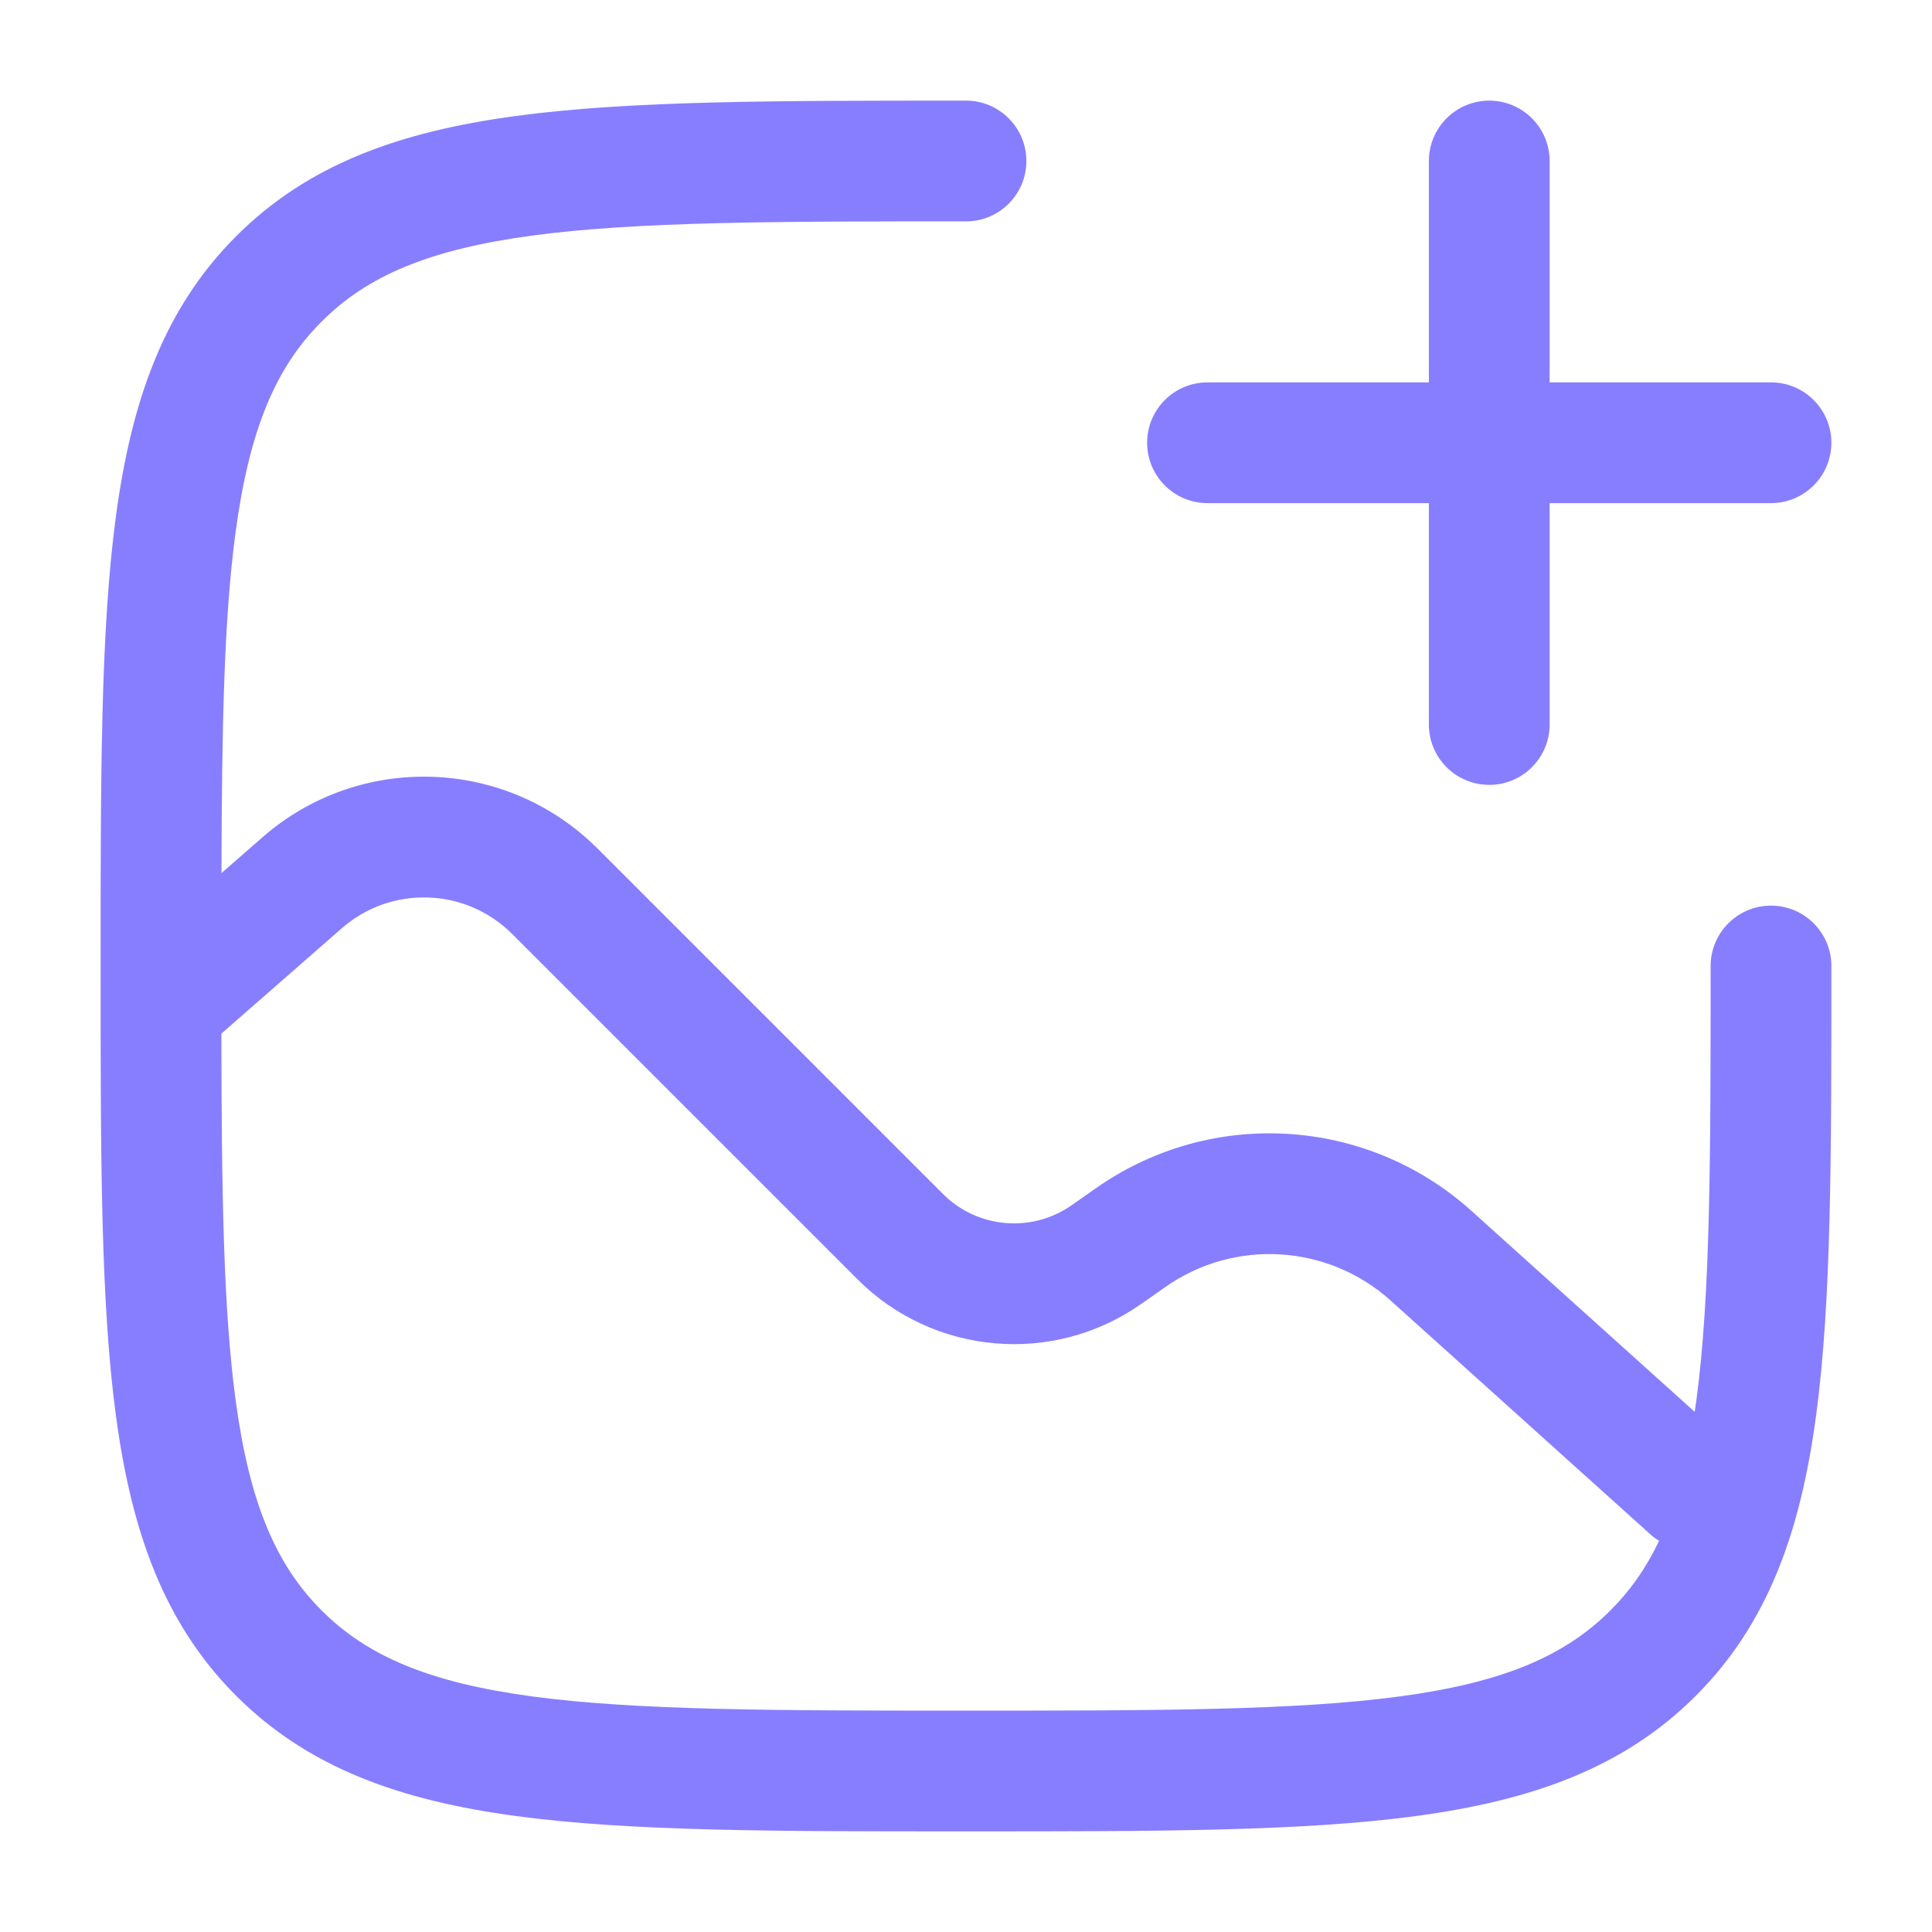
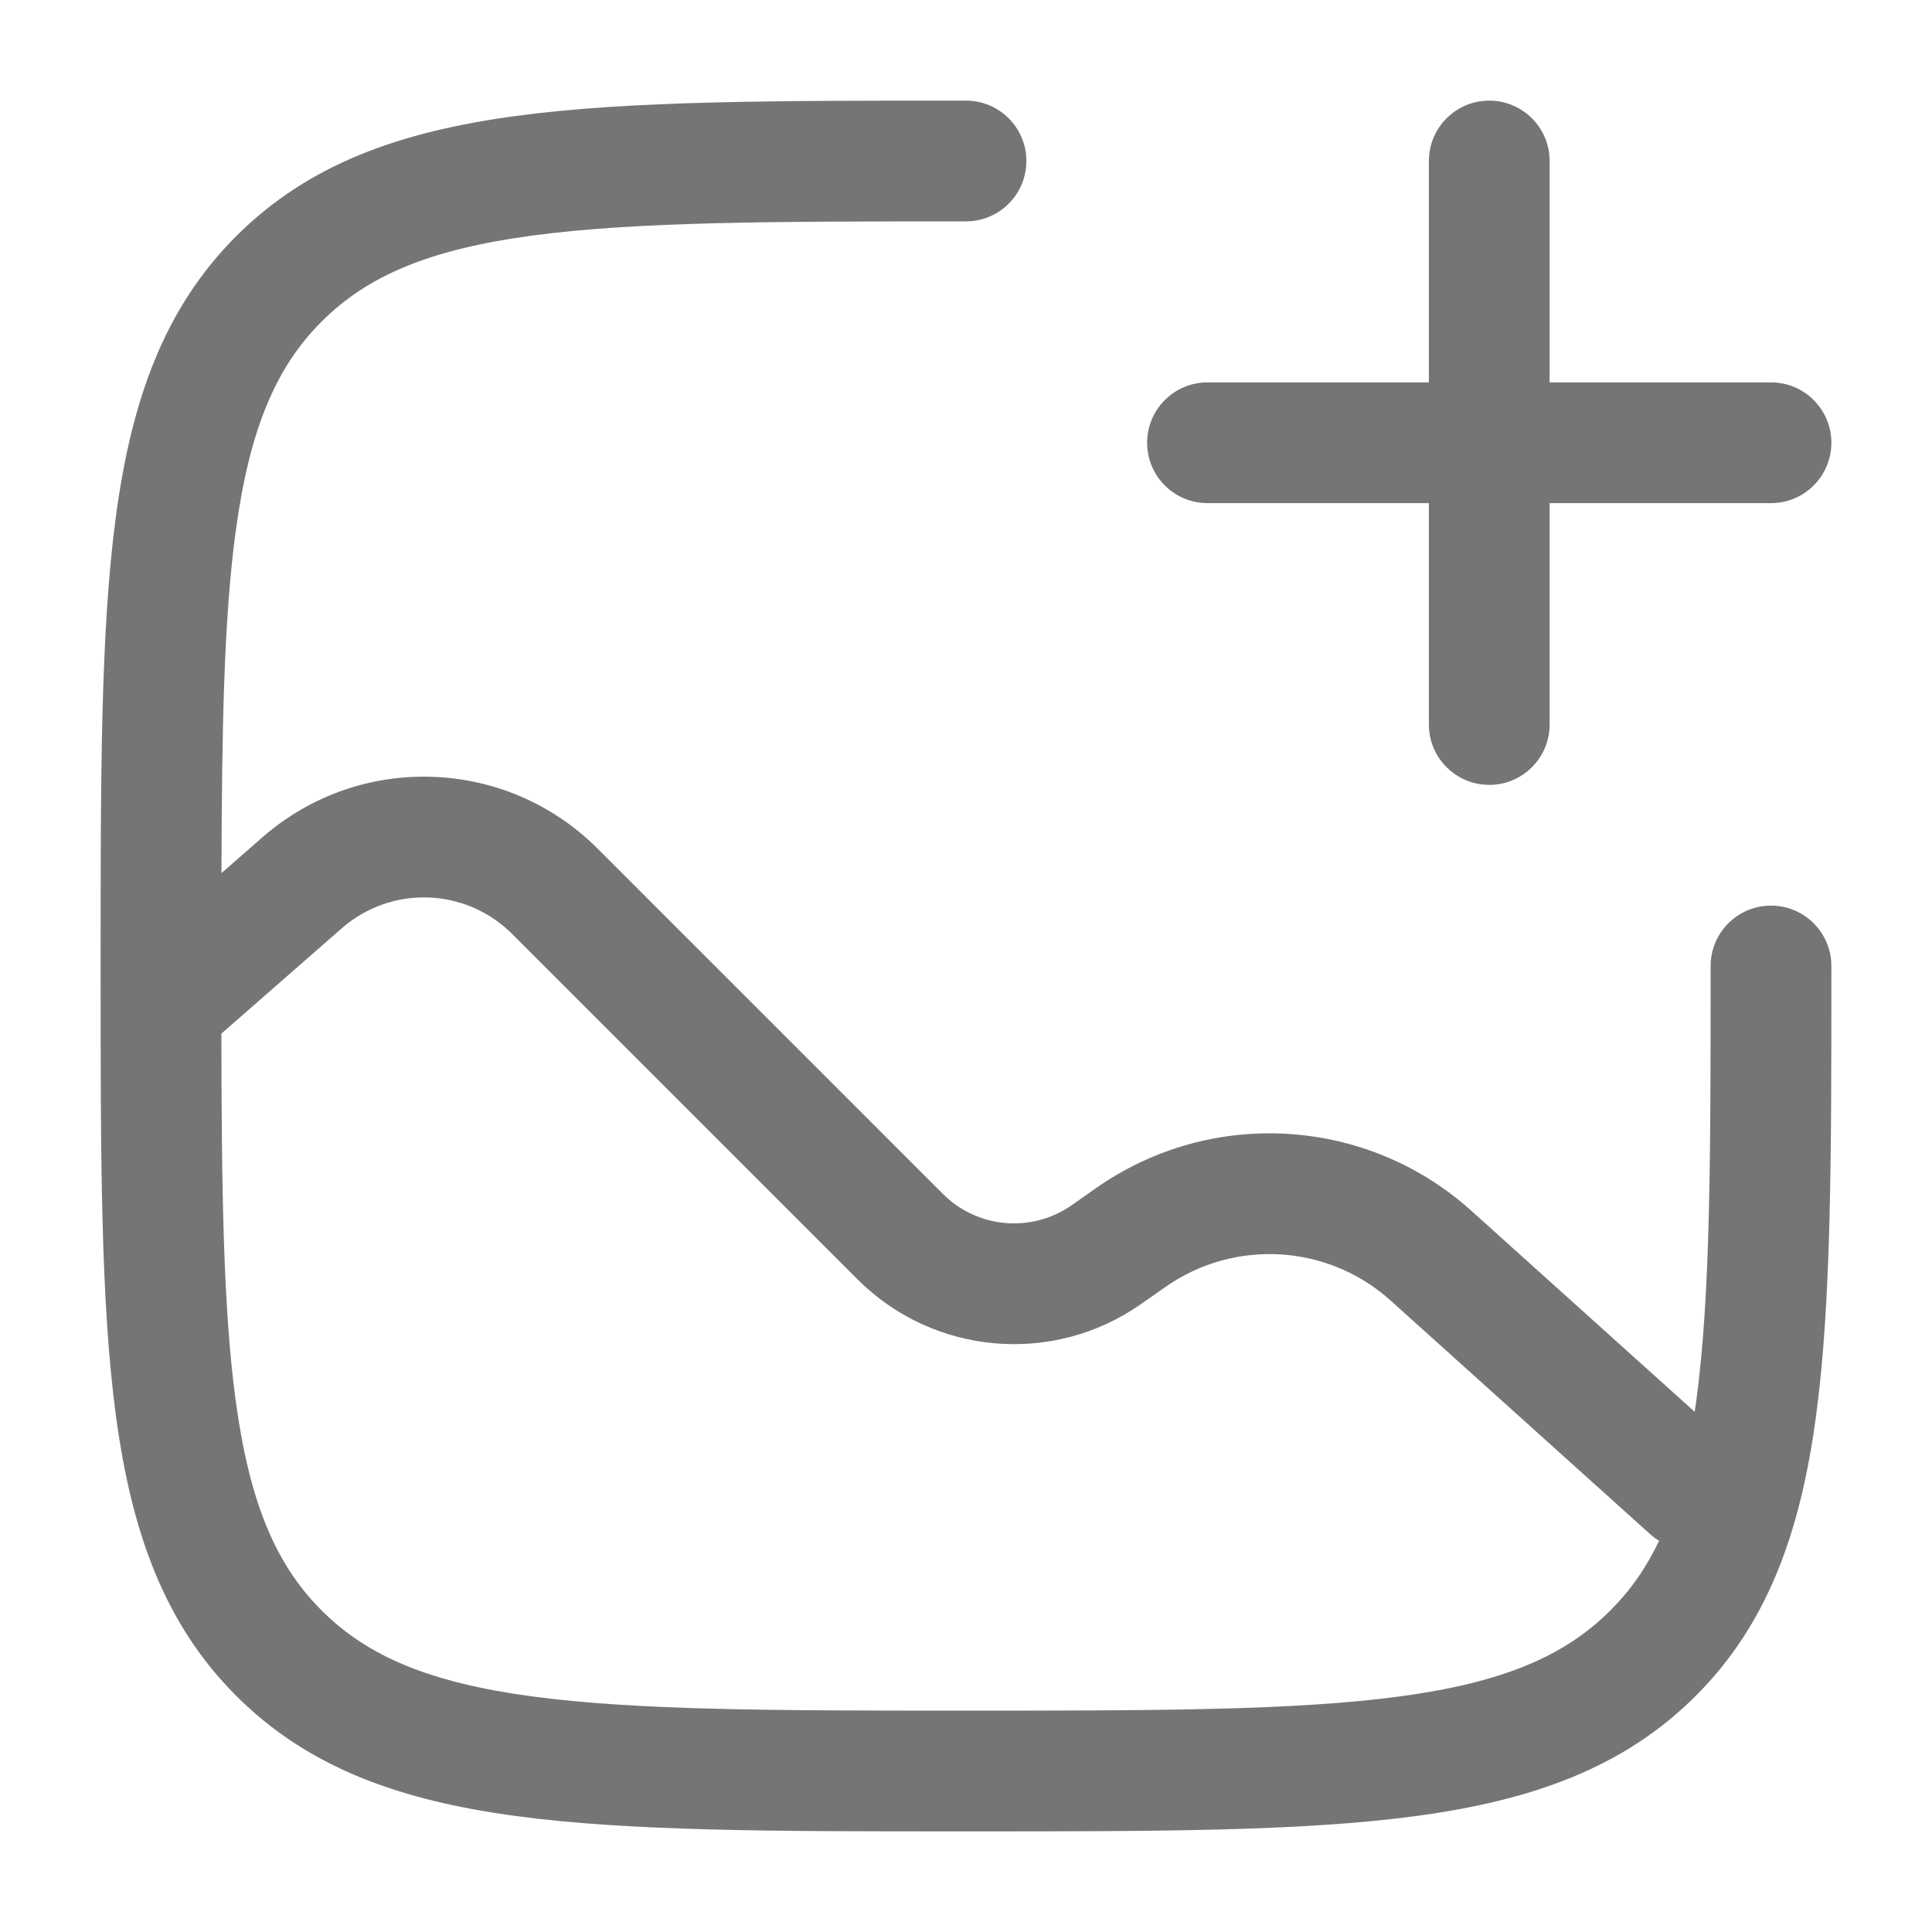
<svg xmlns="http://www.w3.org/2000/svg" width="24" height="24" viewBox="0 0 24 24" fill="none">
-   <path fill-rule="evenodd" clip-rule="evenodd" d="M18.5 1.25C18.914 1.25 19.25 1.586 19.25 2V4.75H22C22.414 4.75 22.75 5.086 22.75 5.5C22.75 5.914 22.414 6.25 22 6.25H19.25V9C19.25 9.414 18.914 9.75 18.5 9.75C18.086 9.75 17.75 9.414 17.75 9V6.25H15C14.586 6.25 14.25 5.914 14.25 5.5C14.25 5.086 14.586 4.75 15 4.75H17.75V2C17.75 1.586 18.086 1.25 18.5 1.25Z" fill="#877EFF" />
-   <path fill-rule="evenodd" clip-rule="evenodd" d="M12 1.25L11.943 1.25C9.634 1.25 7.825 1.25 6.414 1.44C4.969 1.634 3.829 2.039 2.934 2.934C2.039 3.829 1.634 4.969 1.44 6.414C1.25 7.825 1.25 9.634 1.25 11.943V12.057C1.25 14.366 1.25 16.175 1.44 17.586C1.634 19.031 2.039 20.171 2.934 21.066C3.829 21.961 4.969 22.366 6.414 22.56C7.825 22.75 9.634 22.75 11.943 22.75H12.057C14.366 22.75 16.175 22.75 17.586 22.56C19.031 22.366 20.171 21.961 21.066 21.066C21.961 20.171 22.366 19.031 22.56 17.586C22.75 16.175 22.75 14.366 22.75 12.057V12C22.75 11.586 22.414 11.25 22 11.25C21.586 11.25 21.25 11.586 21.25 12C21.25 14.378 21.248 16.086 21.074 17.386C21.067 17.438 21.06 17.488 21.052 17.538L18.278 15.041C16.979 13.872 15.044 13.755 13.613 14.761L13.315 14.97C12.818 15.319 12.142 15.261 11.713 14.831L7.423 10.541C6.287 9.406 4.466 9.345 3.258 10.403L2.751 10.846C2.756 9.054 2.781 7.693 2.926 6.614C3.098 5.335 3.425 4.564 3.995 3.995C4.564 3.425 5.335 3.098 6.614 2.926C7.914 2.752 9.622 2.75 12 2.75C12.414 2.75 12.75 2.414 12.75 2C12.75 1.586 12.414 1.25 12 1.25ZM2.926 17.386C3.098 18.665 3.425 19.436 3.995 20.005C4.564 20.575 5.335 20.902 6.614 21.074C7.914 21.248 9.622 21.25 12 21.25C14.378 21.25 16.087 21.248 17.386 21.074C18.665 20.902 19.436 20.575 20.005 20.005C20.249 19.762 20.448 19.481 20.61 19.14C20.571 19.117 20.533 19.089 20.498 19.057L17.275 16.156C16.495 15.454 15.334 15.385 14.476 15.988L14.178 16.197C13.084 16.966 11.597 16.837 10.652 15.892L6.362 11.602C5.785 11.025 4.86 10.994 4.245 11.532L2.75 12.84C2.753 14.788 2.773 16.245 2.926 17.386Z" fill="#877EFF" />
+   <path fill-rule="evenodd" clip-rule="evenodd" d="M18.5 1.25C18.914 1.25 19.25 1.586 19.25 2V4.75H22C22.414 4.75 22.75 5.086 22.75 5.5C22.75 5.914 22.414 6.25 22 6.25H19.25V9C19.25 9.414 18.914 9.75 18.5 9.75C18.086 9.75 17.75 9.414 17.75 9V6.25H15C14.586 6.25 14.25 5.914 14.25 5.5C14.25 5.086 14.586 4.75 15 4.75H17.75V2C17.75 1.586 18.086 1.25 18.5 1.25Z" fill="#757575" />
+   <path fill-rule="evenodd" clip-rule="evenodd" d="M12 1.25L11.943 1.25C9.634 1.25 7.825 1.25 6.414 1.44C4.969 1.634 3.829 2.039 2.934 2.934C2.039 3.829 1.634 4.969 1.44 6.414C1.25 7.825 1.25 9.634 1.25 11.943V12.057C1.25 14.366 1.25 16.175 1.44 17.586C1.634 19.031 2.039 20.171 2.934 21.066C3.829 21.961 4.969 22.366 6.414 22.56C7.825 22.75 9.634 22.75 11.943 22.75H12.057C14.366 22.75 16.175 22.75 17.586 22.56C19.031 22.366 20.171 21.961 21.066 21.066C21.961 20.171 22.366 19.031 22.56 17.586C22.75 16.175 22.75 14.366 22.75 12.057V12C22.75 11.586 22.414 11.25 22 11.25C21.586 11.25 21.25 11.586 21.25 12C21.25 14.378 21.248 16.086 21.074 17.386C21.067 17.438 21.06 17.488 21.052 17.538L18.278 15.041C16.979 13.872 15.044 13.755 13.613 14.761L13.315 14.97C12.818 15.319 12.142 15.261 11.713 14.831L7.423 10.541C6.287 9.406 4.466 9.345 3.258 10.403L2.751 10.846C2.756 9.054 2.781 7.693 2.926 6.614C3.098 5.335 3.425 4.564 3.995 3.995C4.564 3.425 5.335 3.098 6.614 2.926C7.914 2.752 9.622 2.75 12 2.75C12.414 2.75 12.75 2.414 12.75 2C12.75 1.586 12.414 1.25 12 1.25ZM2.926 17.386C3.098 18.665 3.425 19.436 3.995 20.005C4.564 20.575 5.335 20.902 6.614 21.074C7.914 21.248 9.622 21.25 12 21.25C14.378 21.25 16.087 21.248 17.386 21.074C18.665 20.902 19.436 20.575 20.005 20.005C20.249 19.762 20.448 19.481 20.61 19.14C20.571 19.117 20.533 19.089 20.498 19.057L17.275 16.156C16.495 15.454 15.334 15.385 14.476 15.988L14.178 16.197C13.084 16.966 11.597 16.837 10.652 15.892L6.362 11.602C5.785 11.025 4.86 10.994 4.245 11.532L2.75 12.84C2.753 14.788 2.773 16.245 2.926 17.386Z" fill="#757575" />
</svg>
